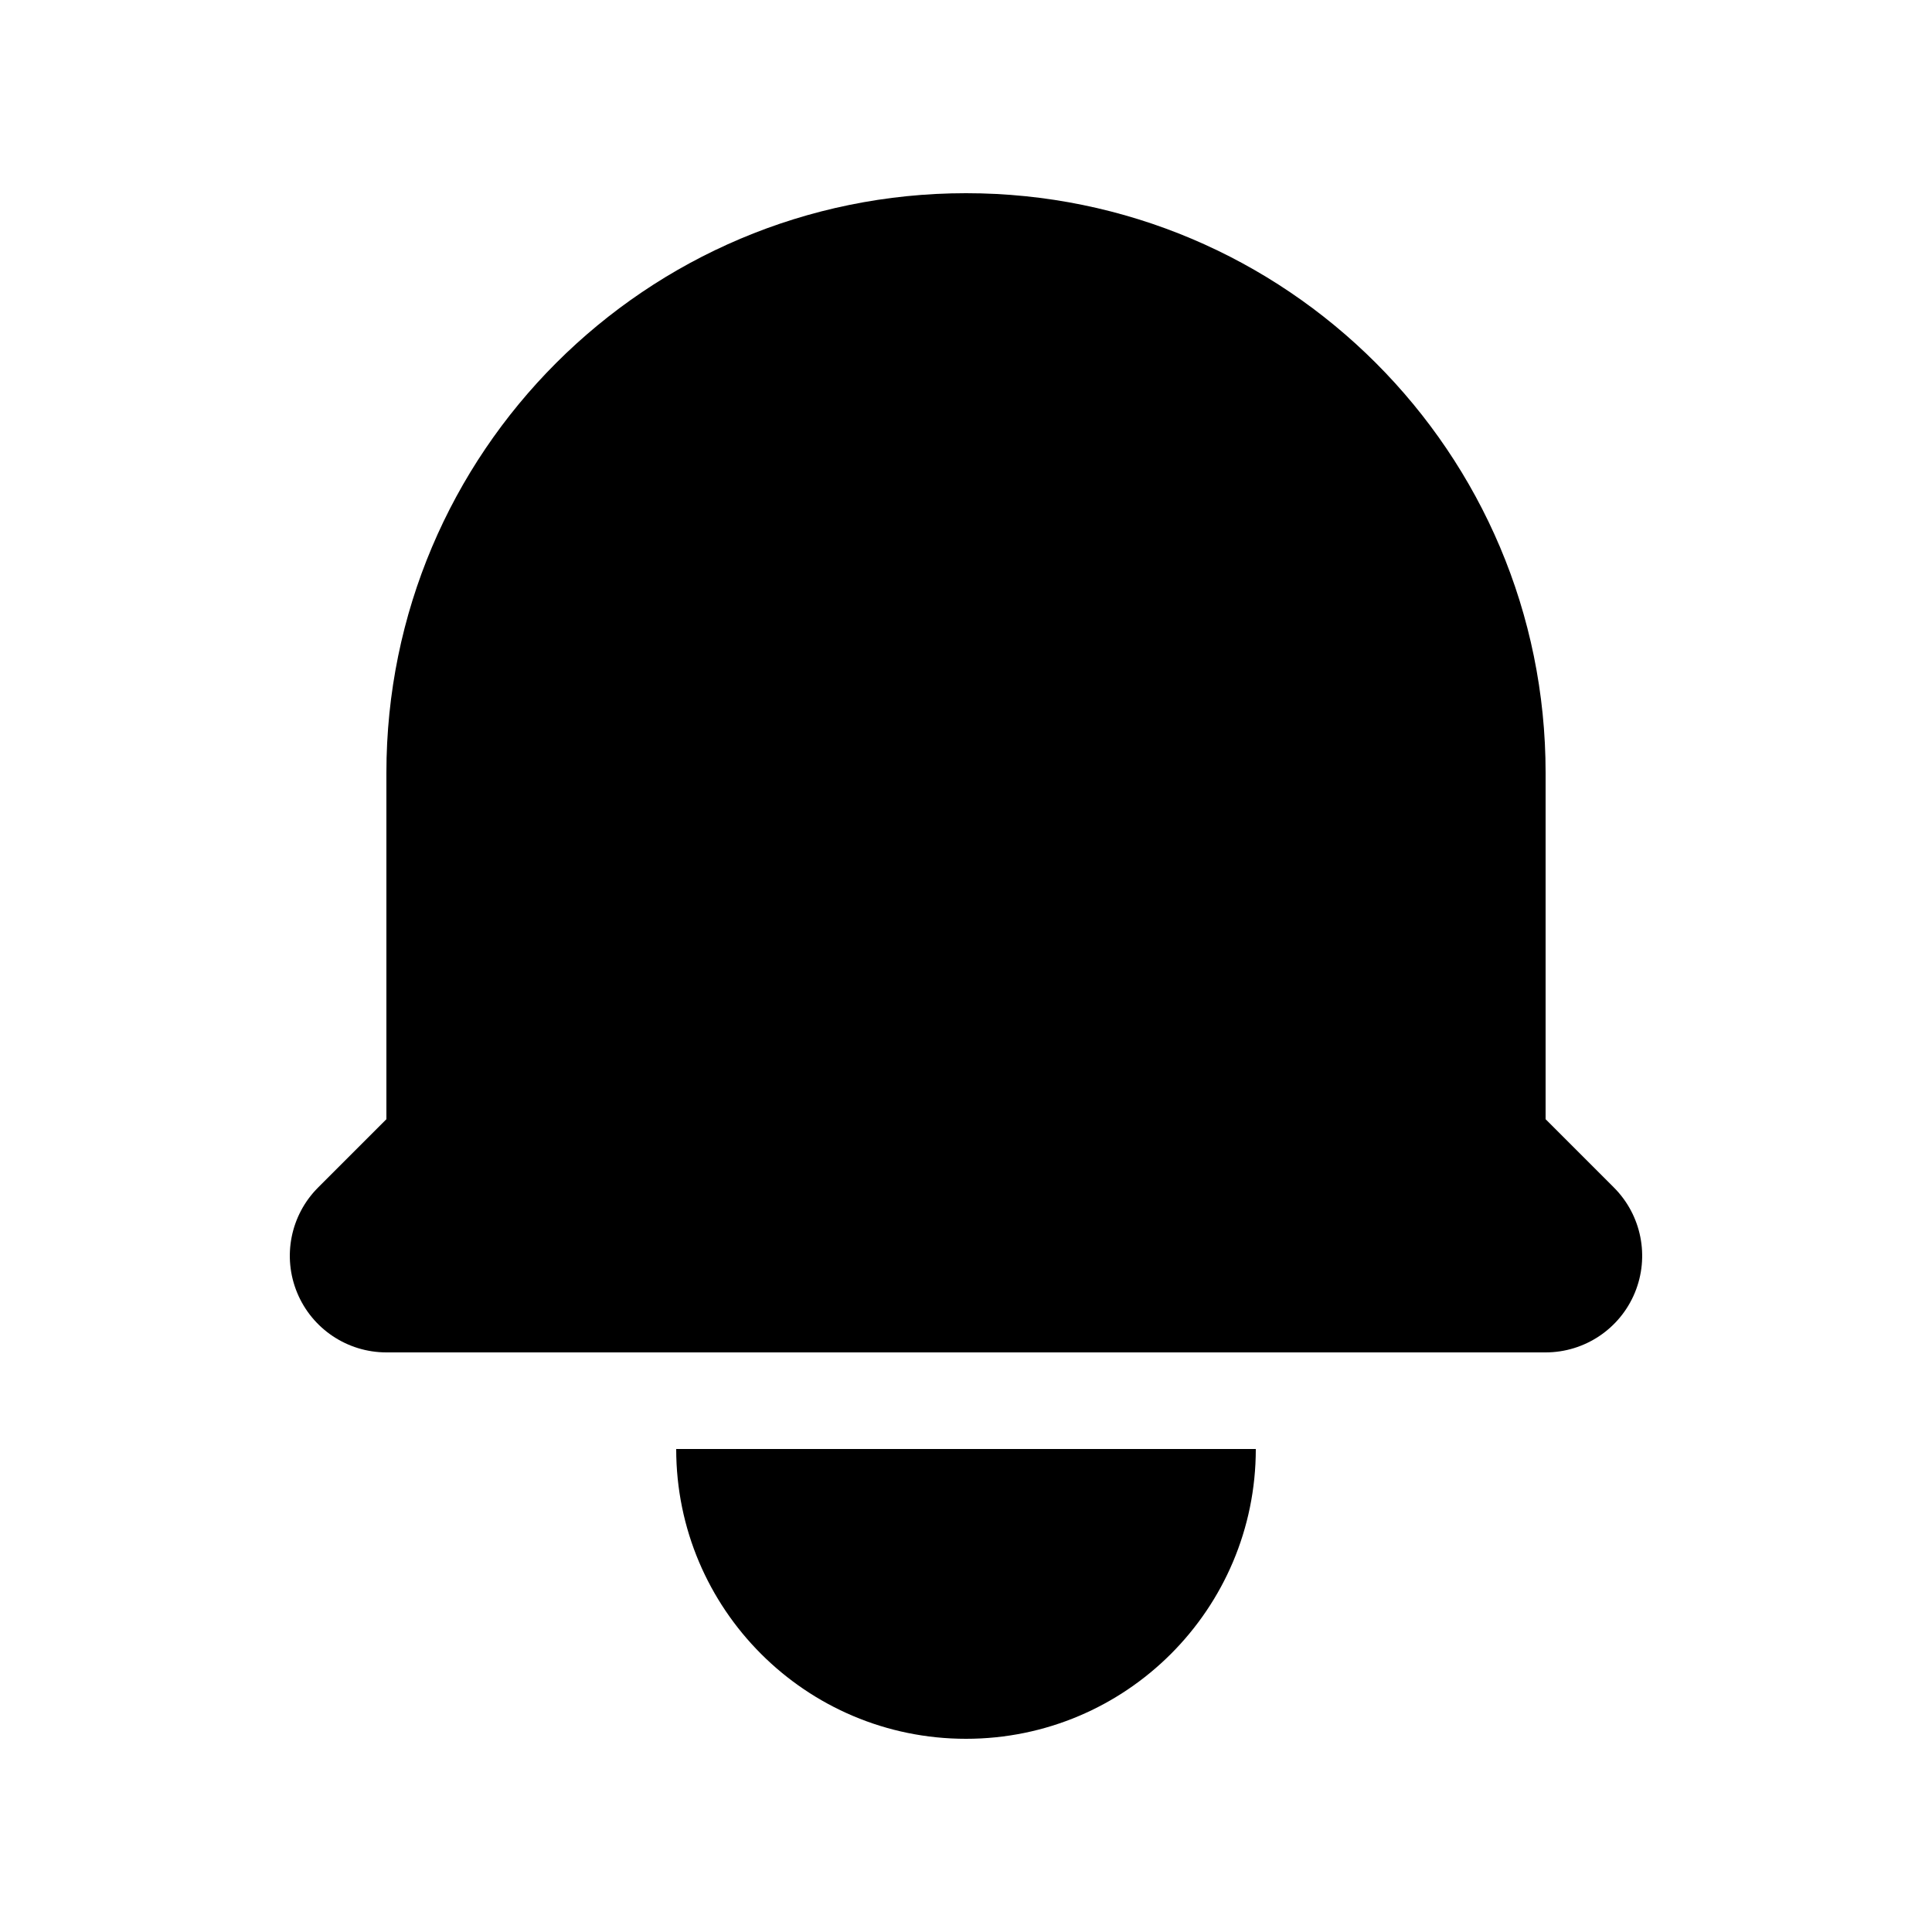
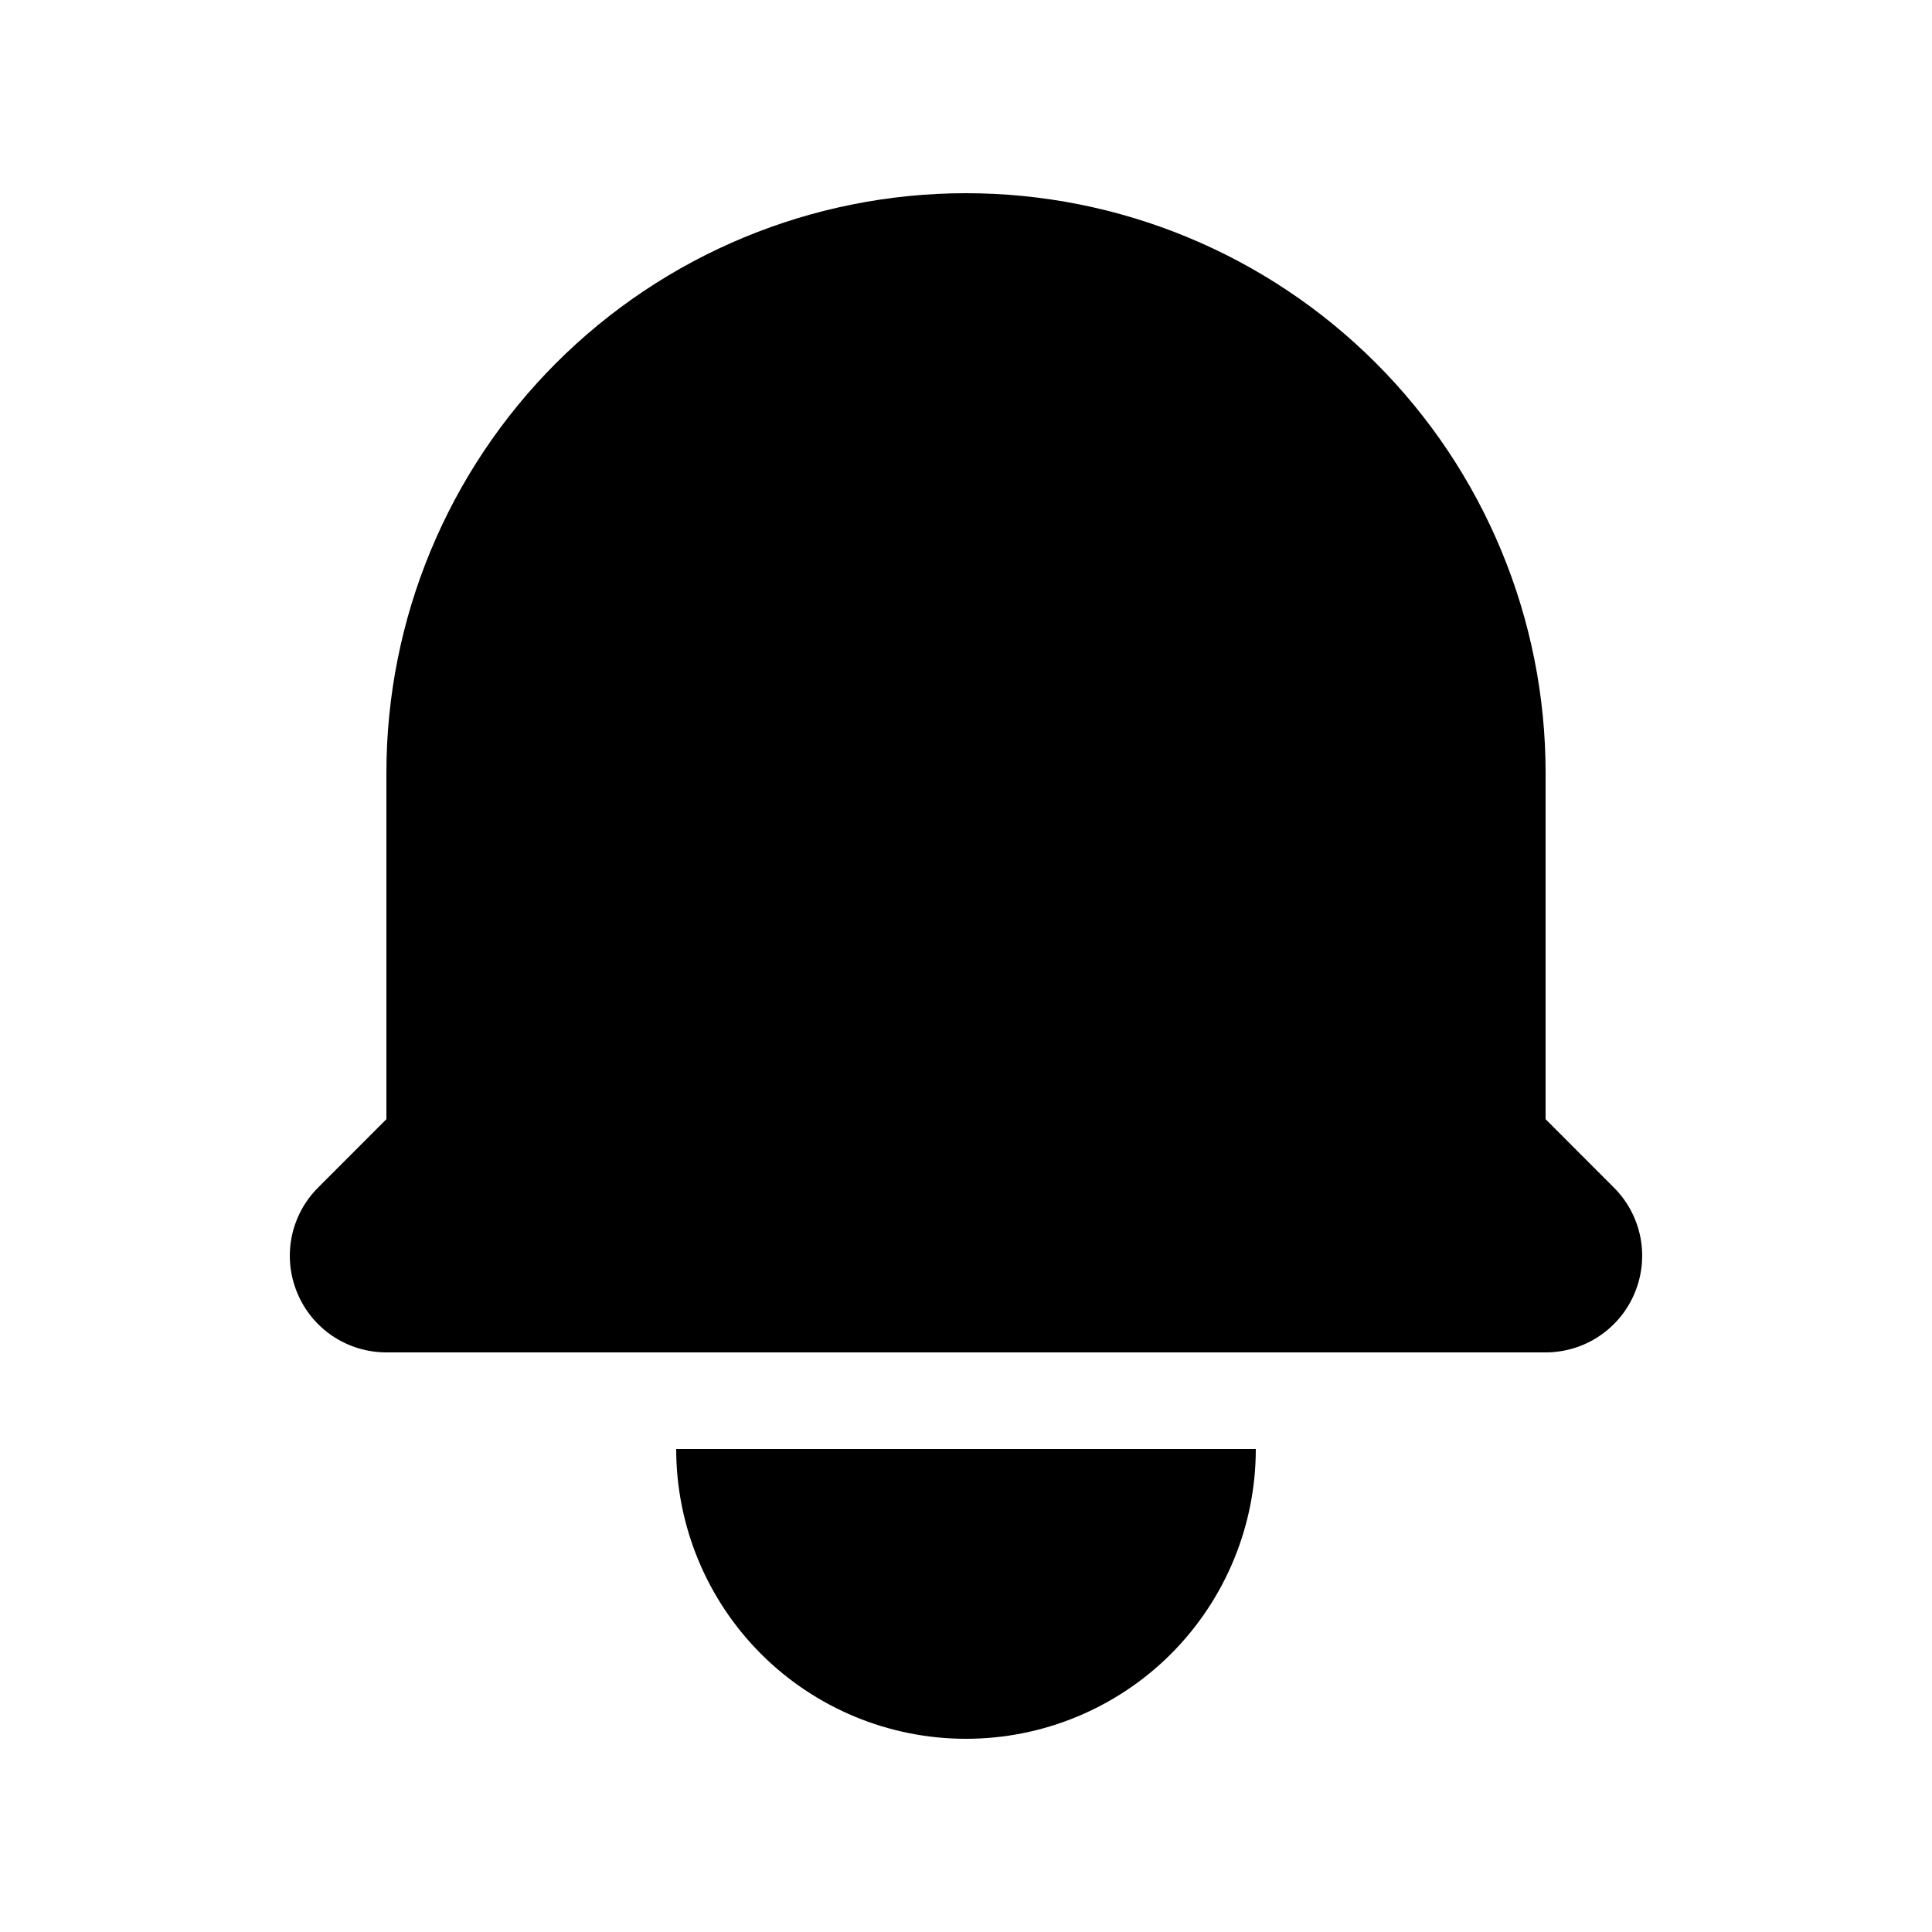
- <svg xmlns="http://www.w3.org/2000/svg" viewBox="0 0 20 20" fill="currentColor">
-   <path d="M10 2a6 6 0 00-6 6v3.586l-.707.707A1 1 0 004 14h12a1 1 0 00.707-1.707L16 11.586V8a6 6 0 00-6-6zM10 18a3 3 0 01-3-3h6a3 3 0 01-3 3z" />
+ <svg xmlns="http://www.w3.org/2000/svg" viewBox="0 0 24 24" fill="currentColor">
+   <path d="M12 2.4C10.09 2.4 8.259 3.159 6.909 4.509C5.559 5.859 4.8 7.69 4.8 9.6V13.903L3.952 14.752C3.784 14.919 3.67 15.133 3.623 15.366C3.577 15.599 3.601 15.84 3.692 16.059C3.782 16.278 3.936 16.466 4.133 16.598C4.331 16.73 4.563 16.8 4.8 16.8H19.2C19.437 16.8 19.669 16.73 19.866 16.598C20.064 16.466 20.218 16.278 20.308 16.059C20.399 15.84 20.423 15.599 20.377 15.366C20.33 15.133 20.216 14.919 20.048 14.752L19.2 13.903V9.6C19.2 7.69 18.441 5.859 17.091 4.509C15.741 3.159 13.91 2.4 12 2.4V2.4ZM12 21.6C11.045 21.6 10.13 21.221 9.454 20.546C8.779 19.87 8.4 18.955 8.4 18H15.6C15.6 18.955 15.221 19.87 14.546 20.546C13.87 21.221 12.955 21.6 12 21.6Z" />
</svg>
